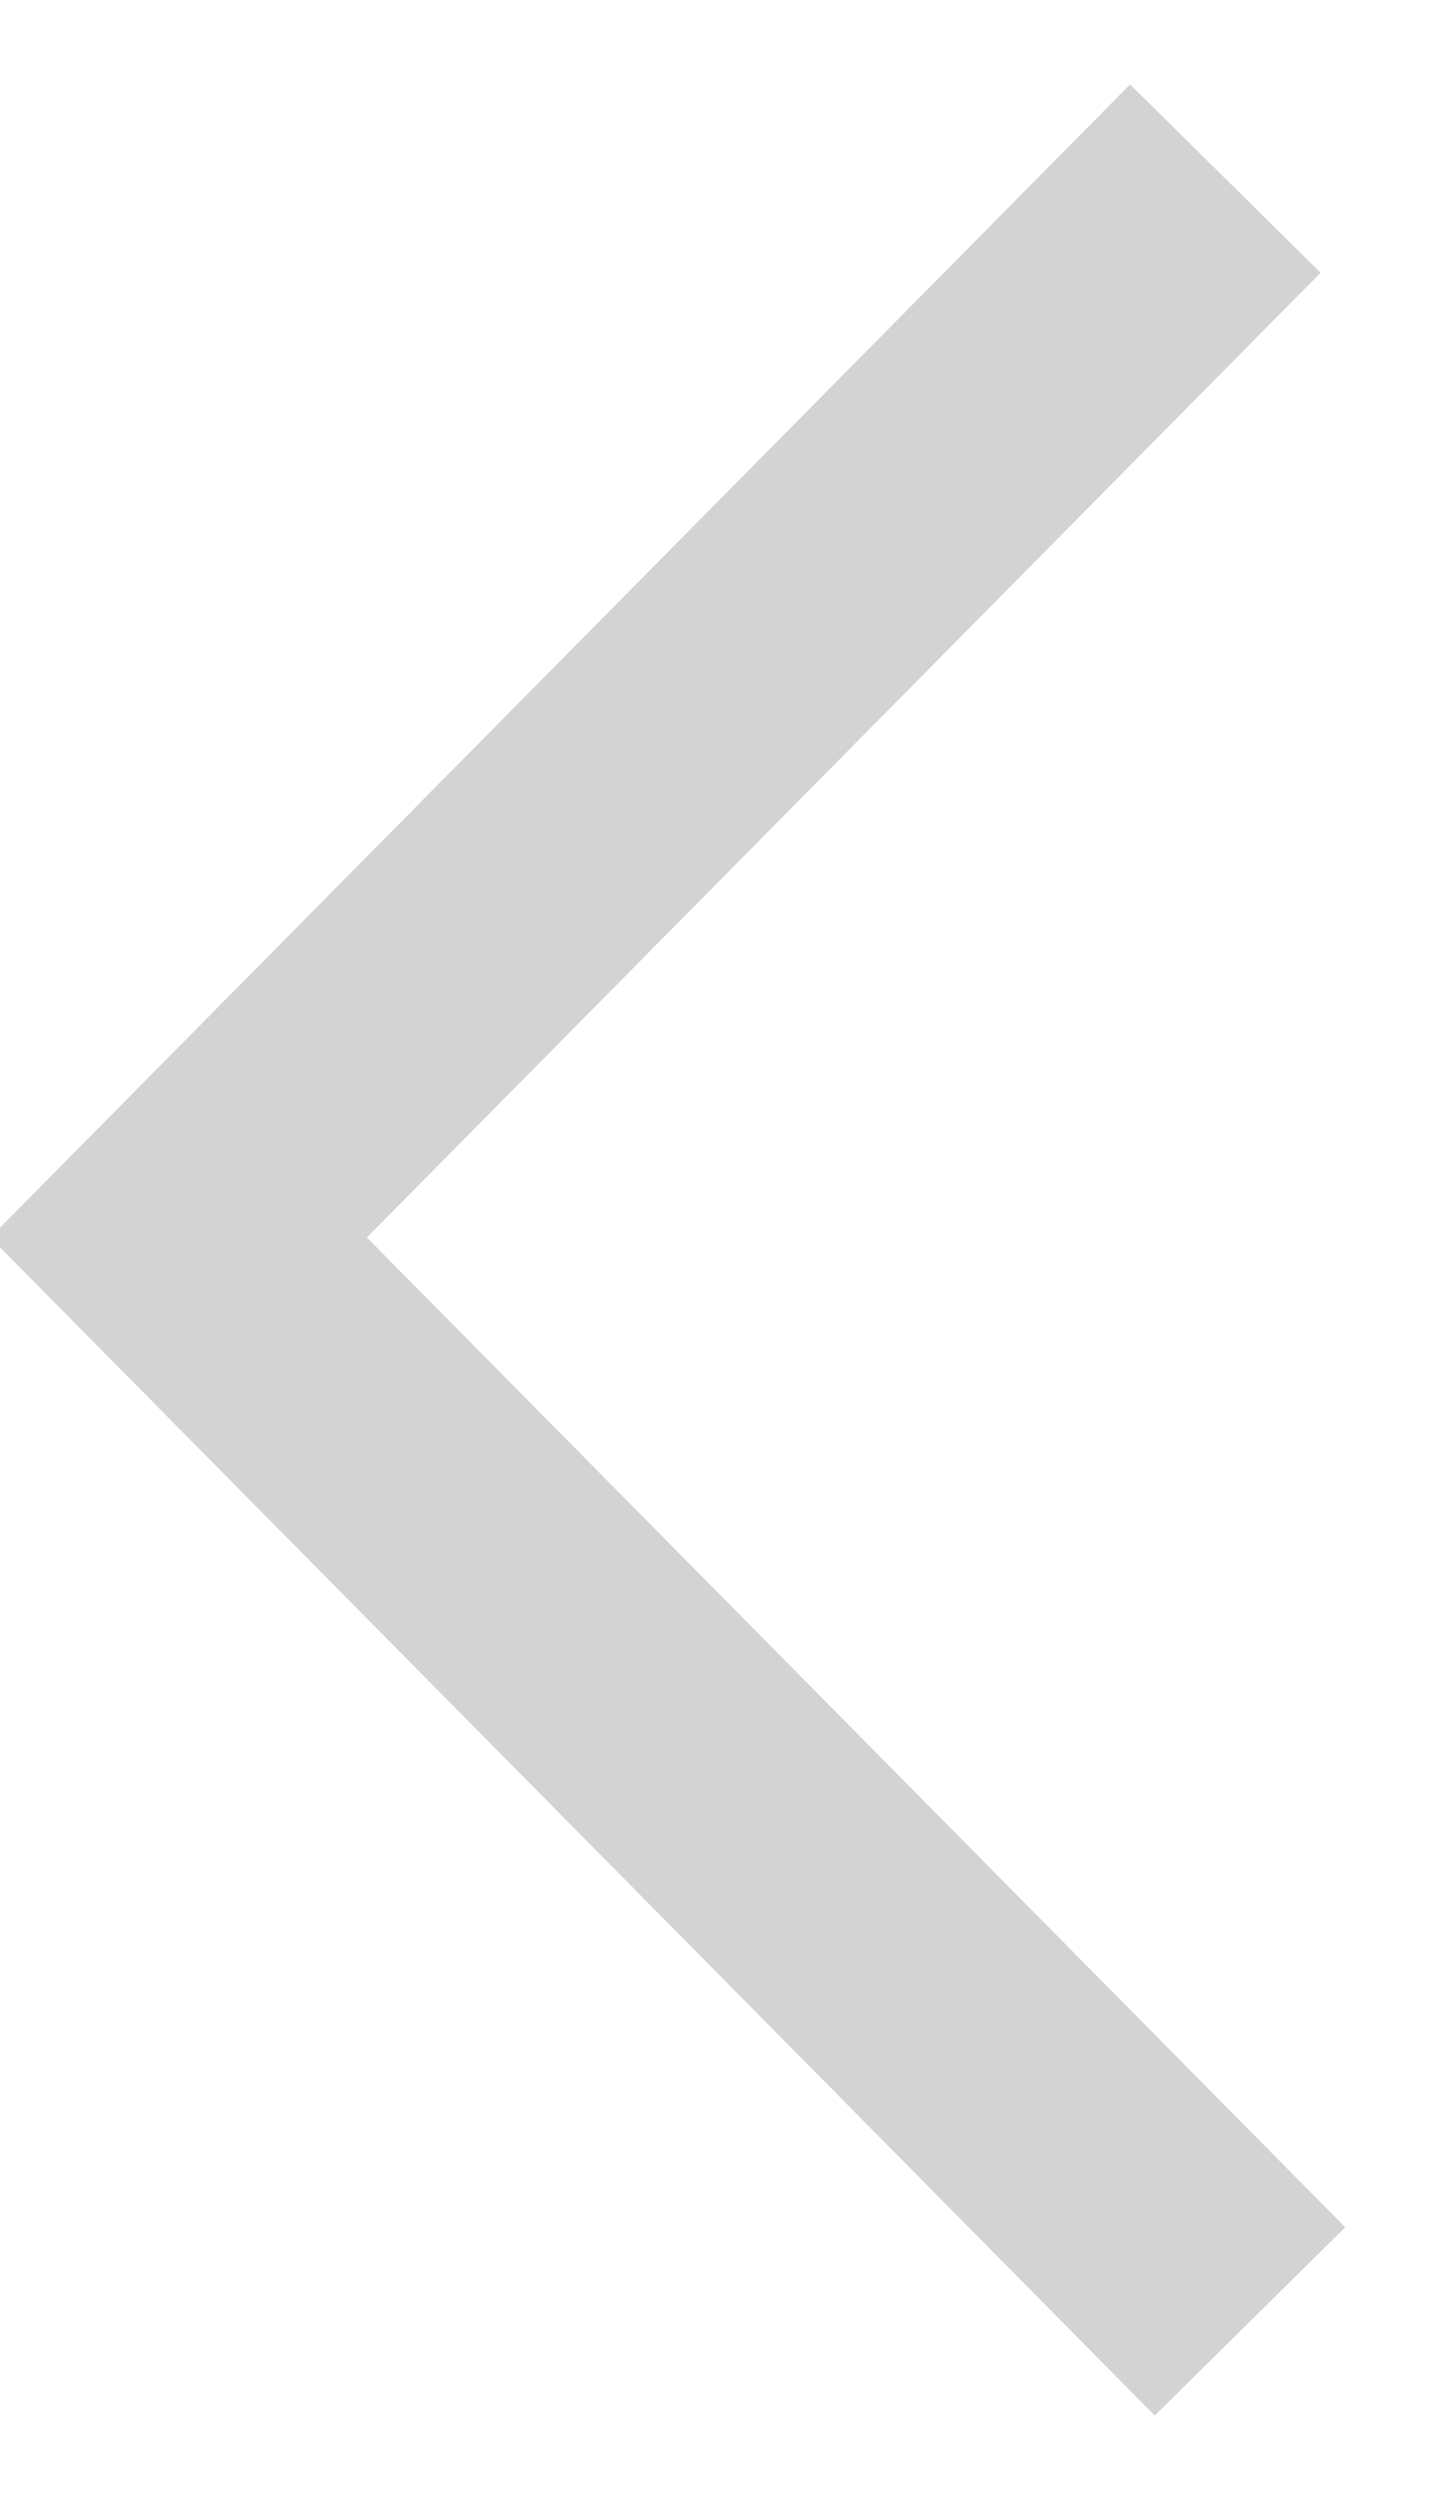
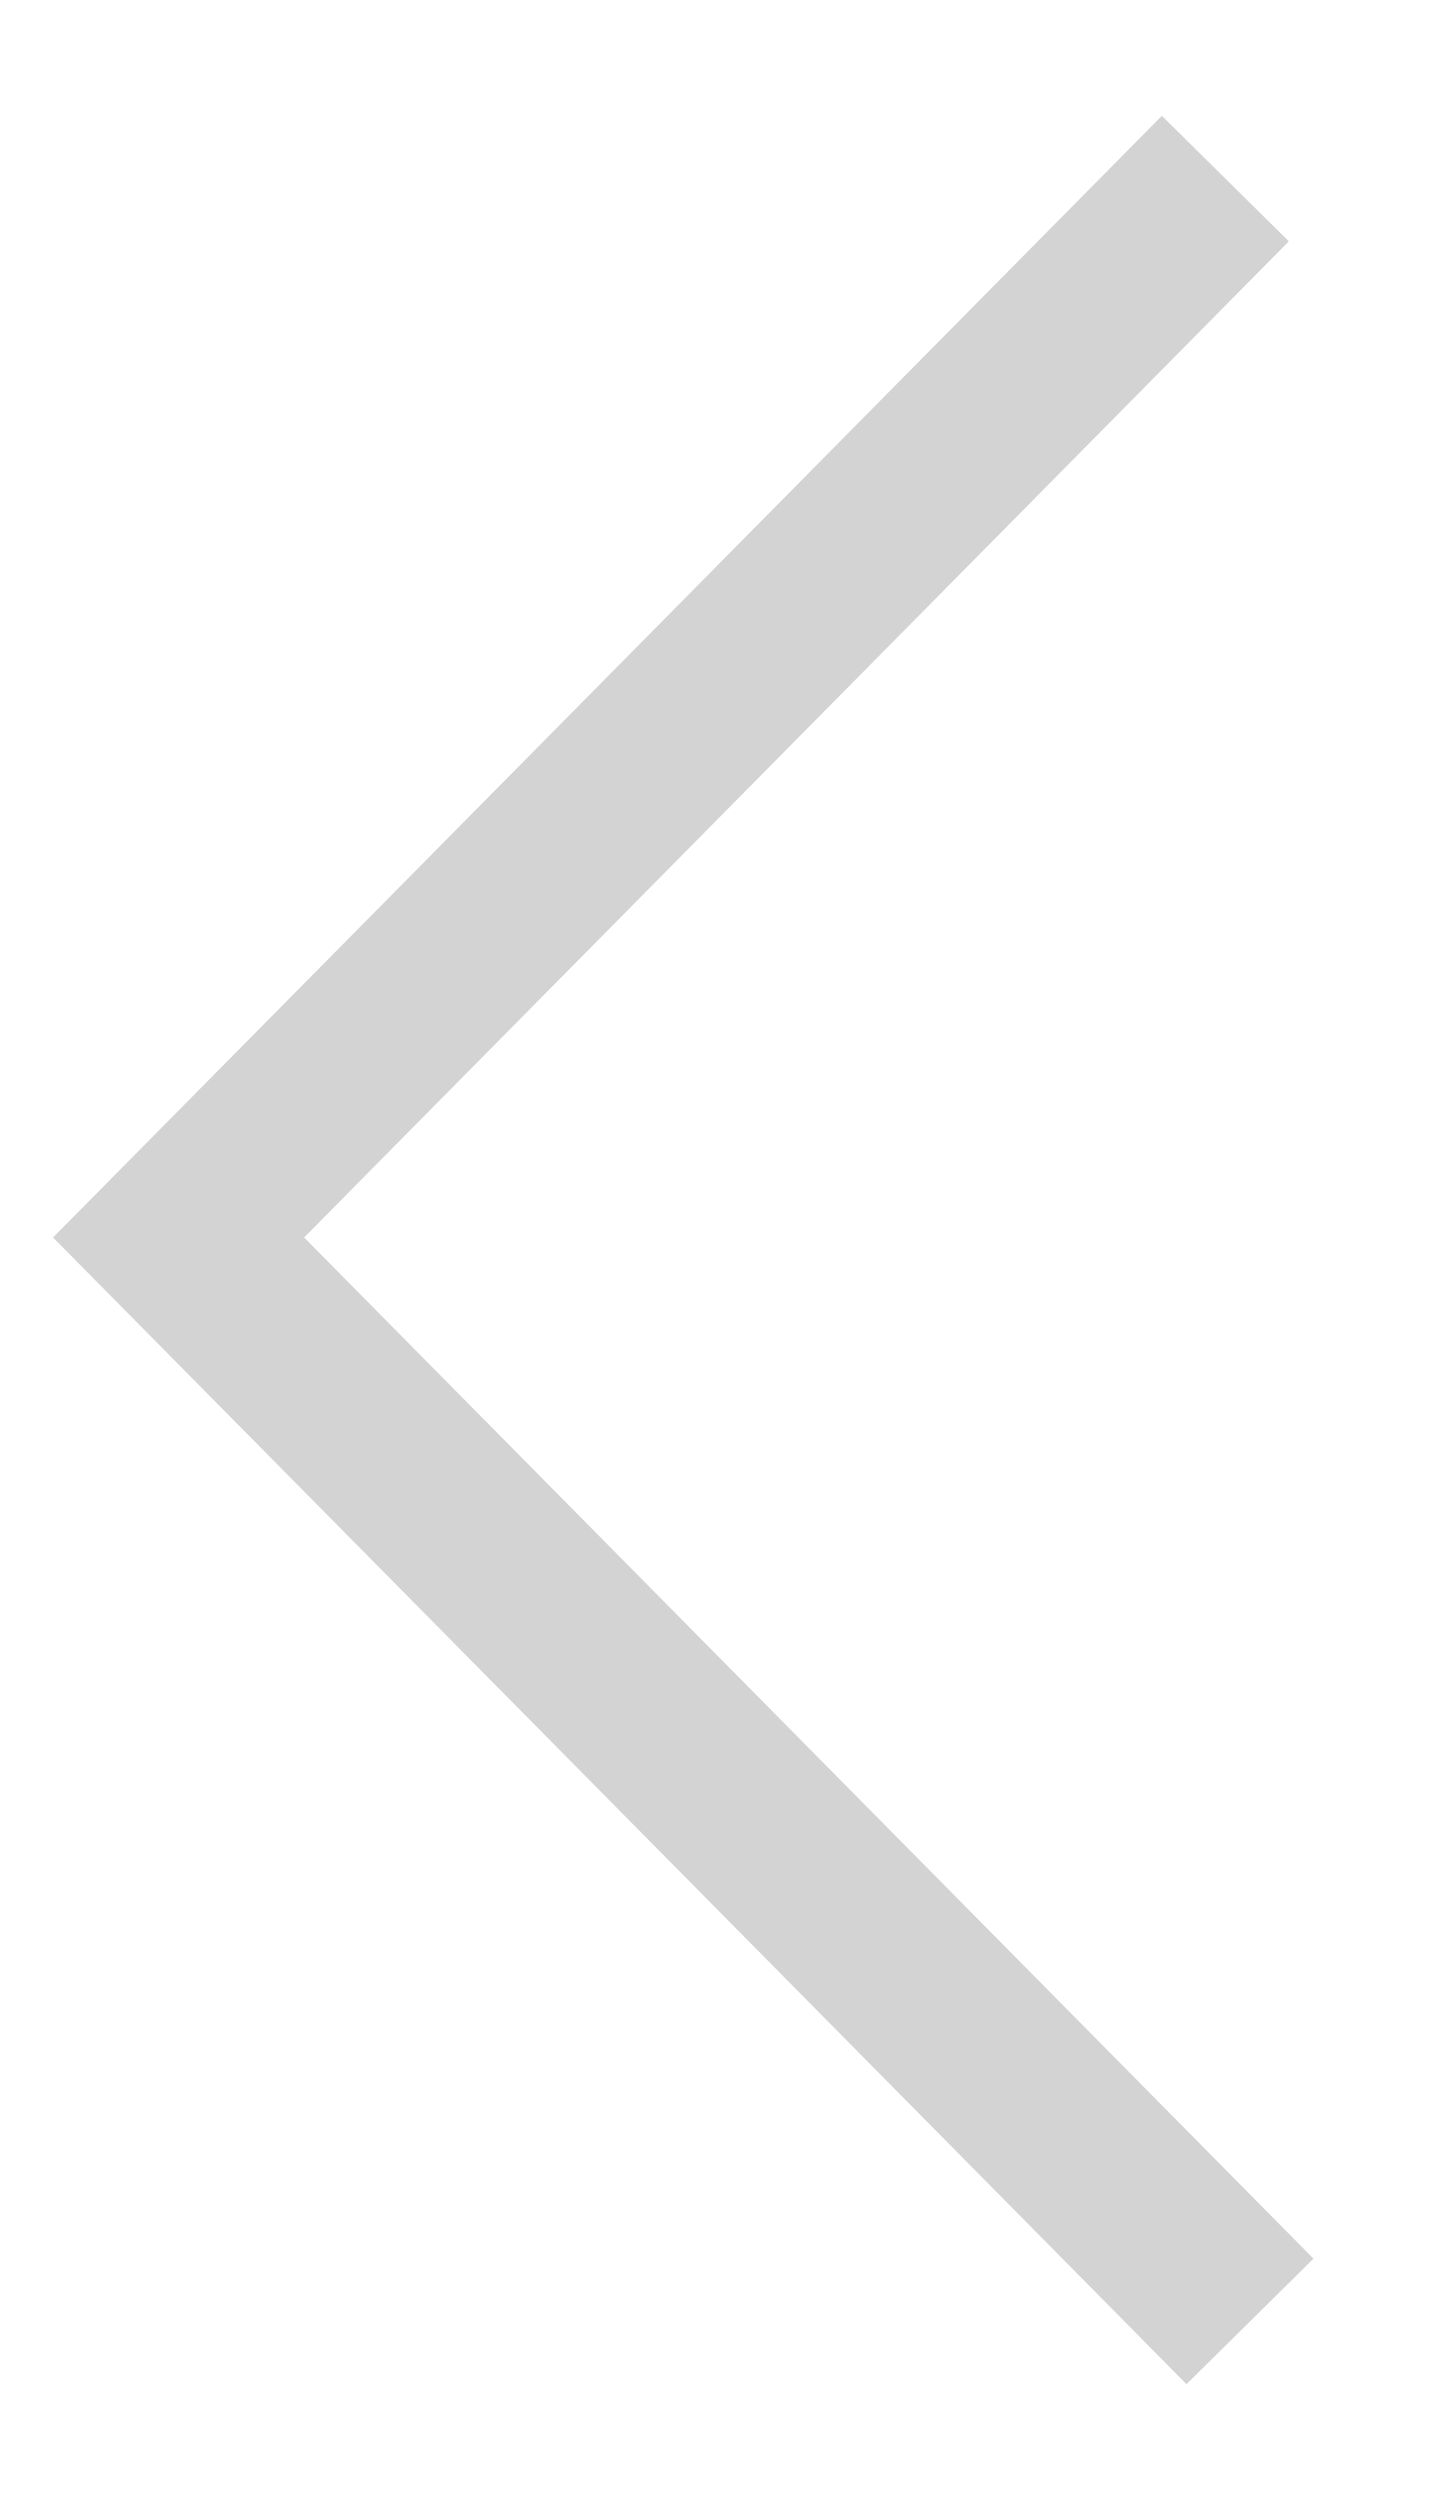
<svg xmlns="http://www.w3.org/2000/svg" width="8" height="14" viewBox="0 0 8 14" fill="none">
-   <path d="M7 13L1 6.93L6.862 1" stroke="#D3D3D3" stroke-width="1.5" strokeLinecap="round" strokeLinejoin="round" />
+   <path d="M7 13L1 6.93L6.862 1" stroke="#D3D3D3" strokeWidth="1.5" strokeLinecap="round" strokeLinejoin="round" />
</svg>
